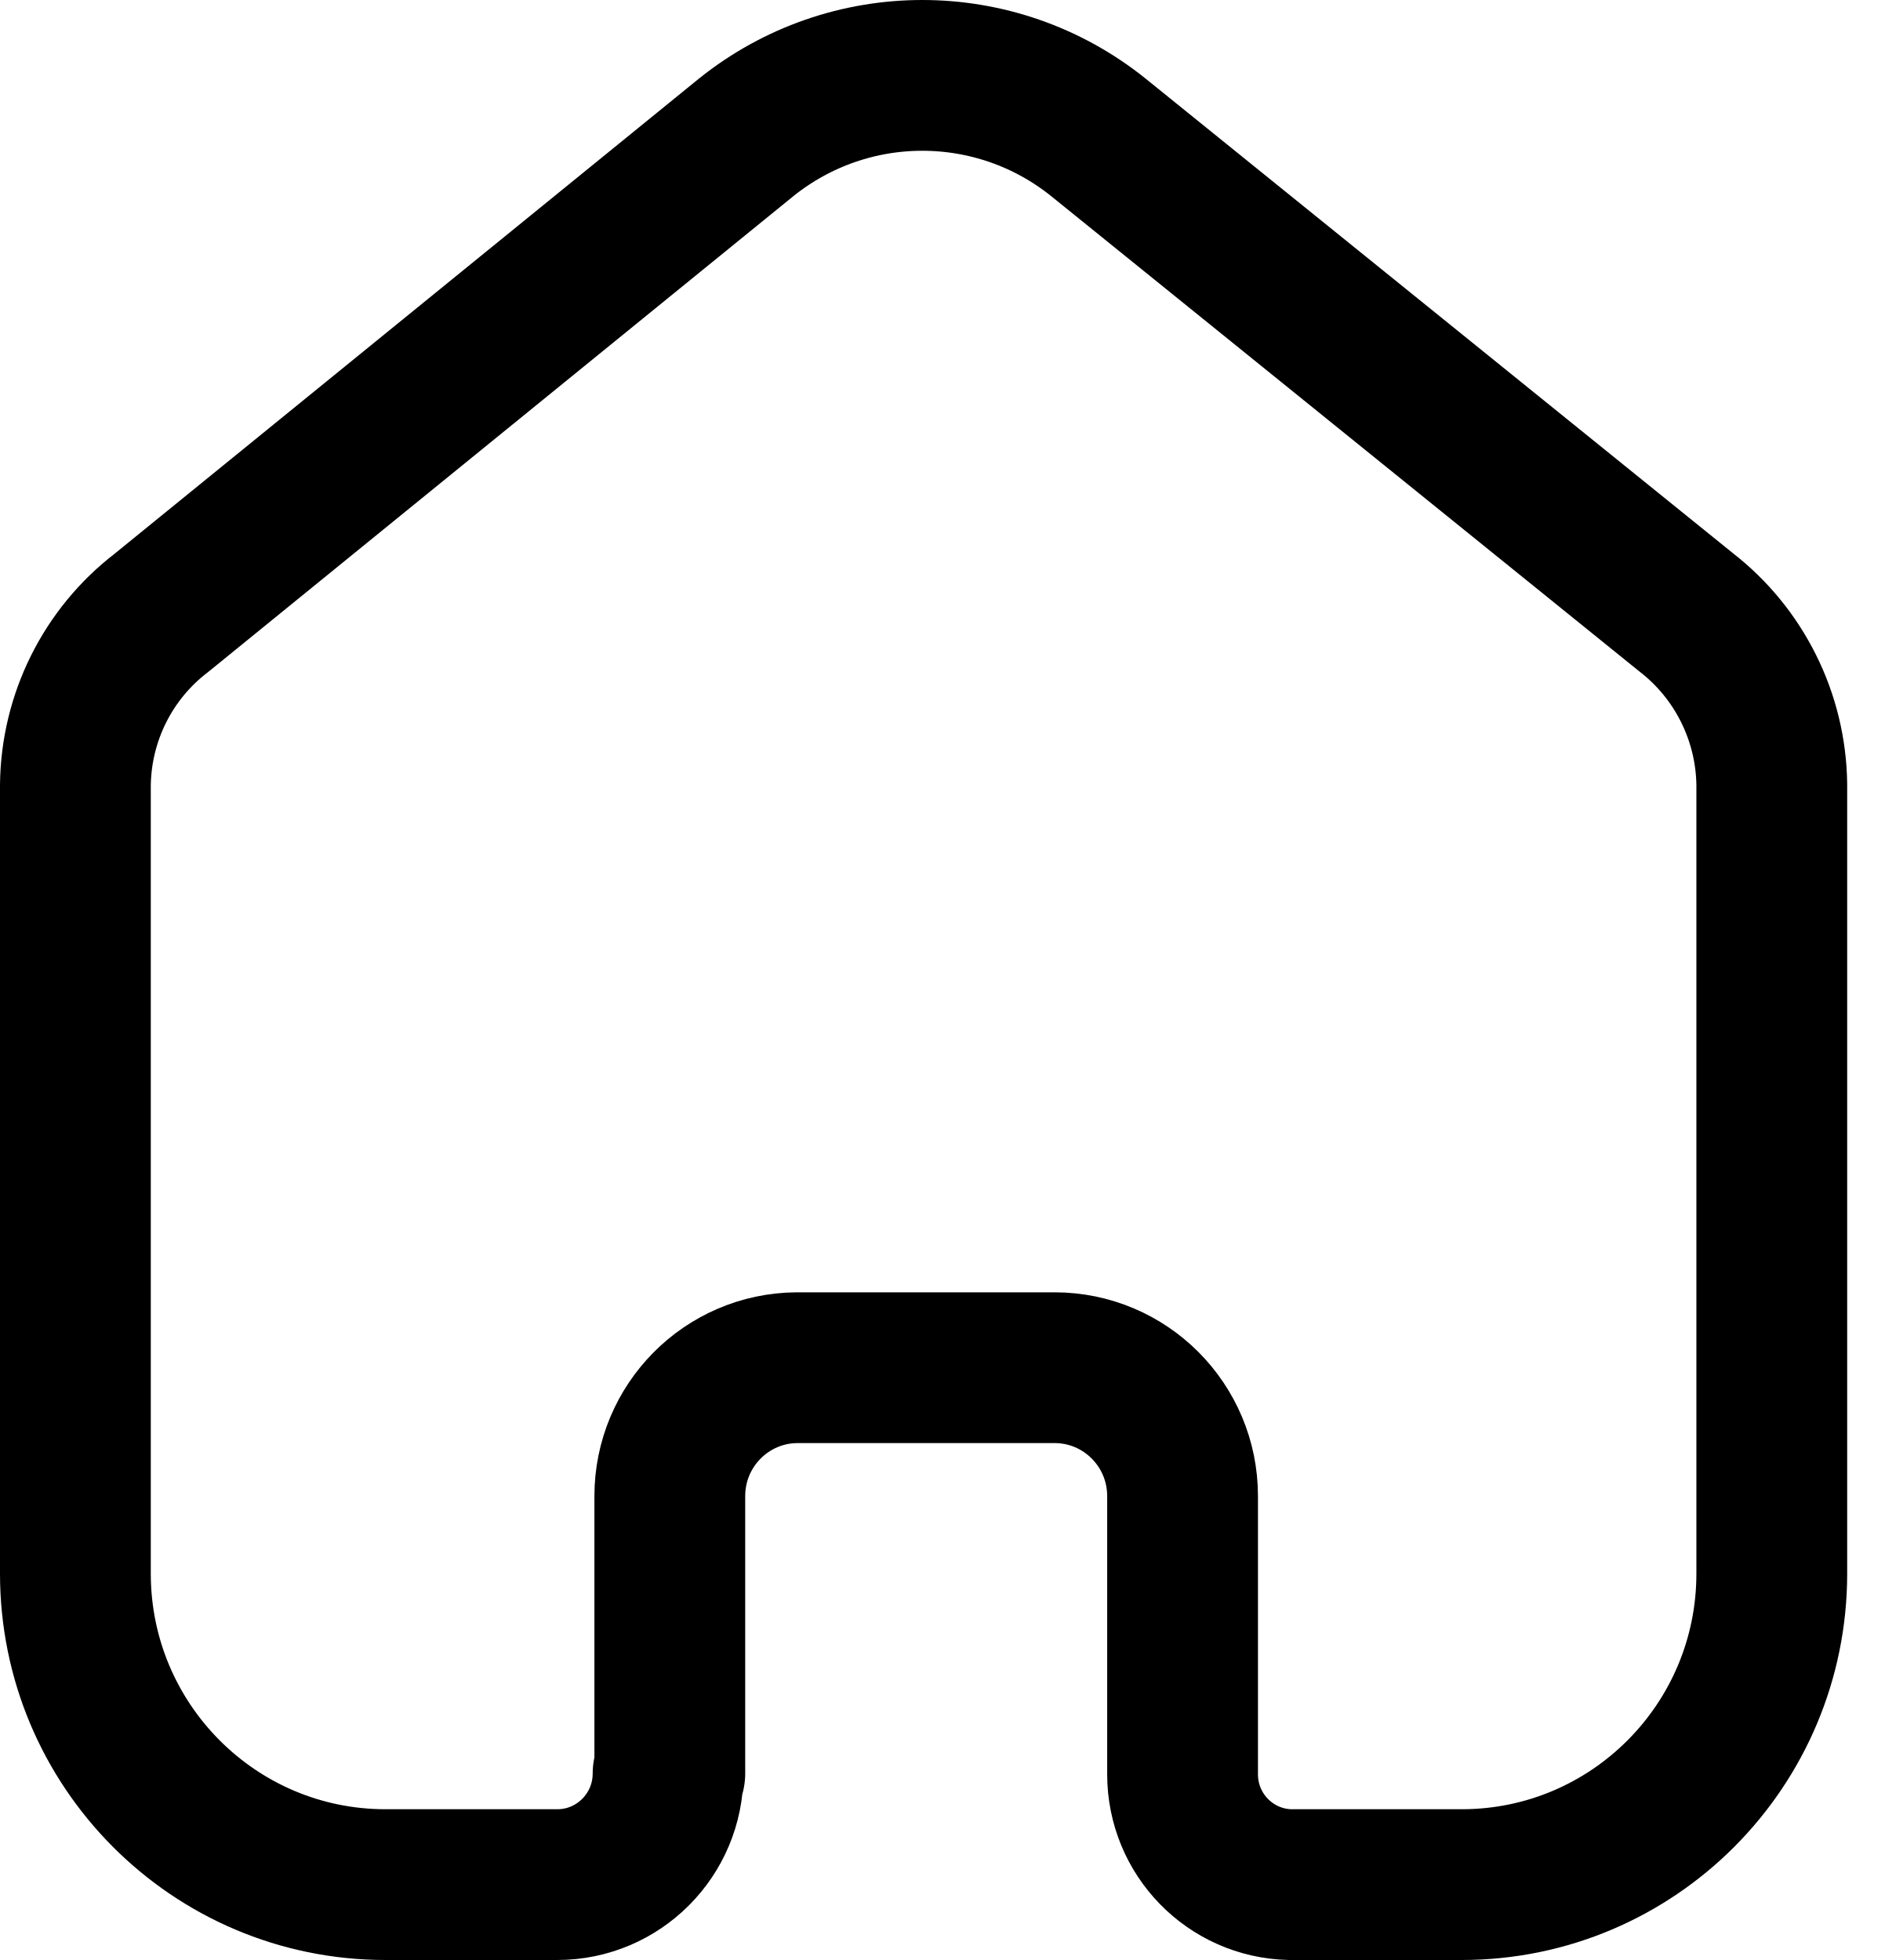
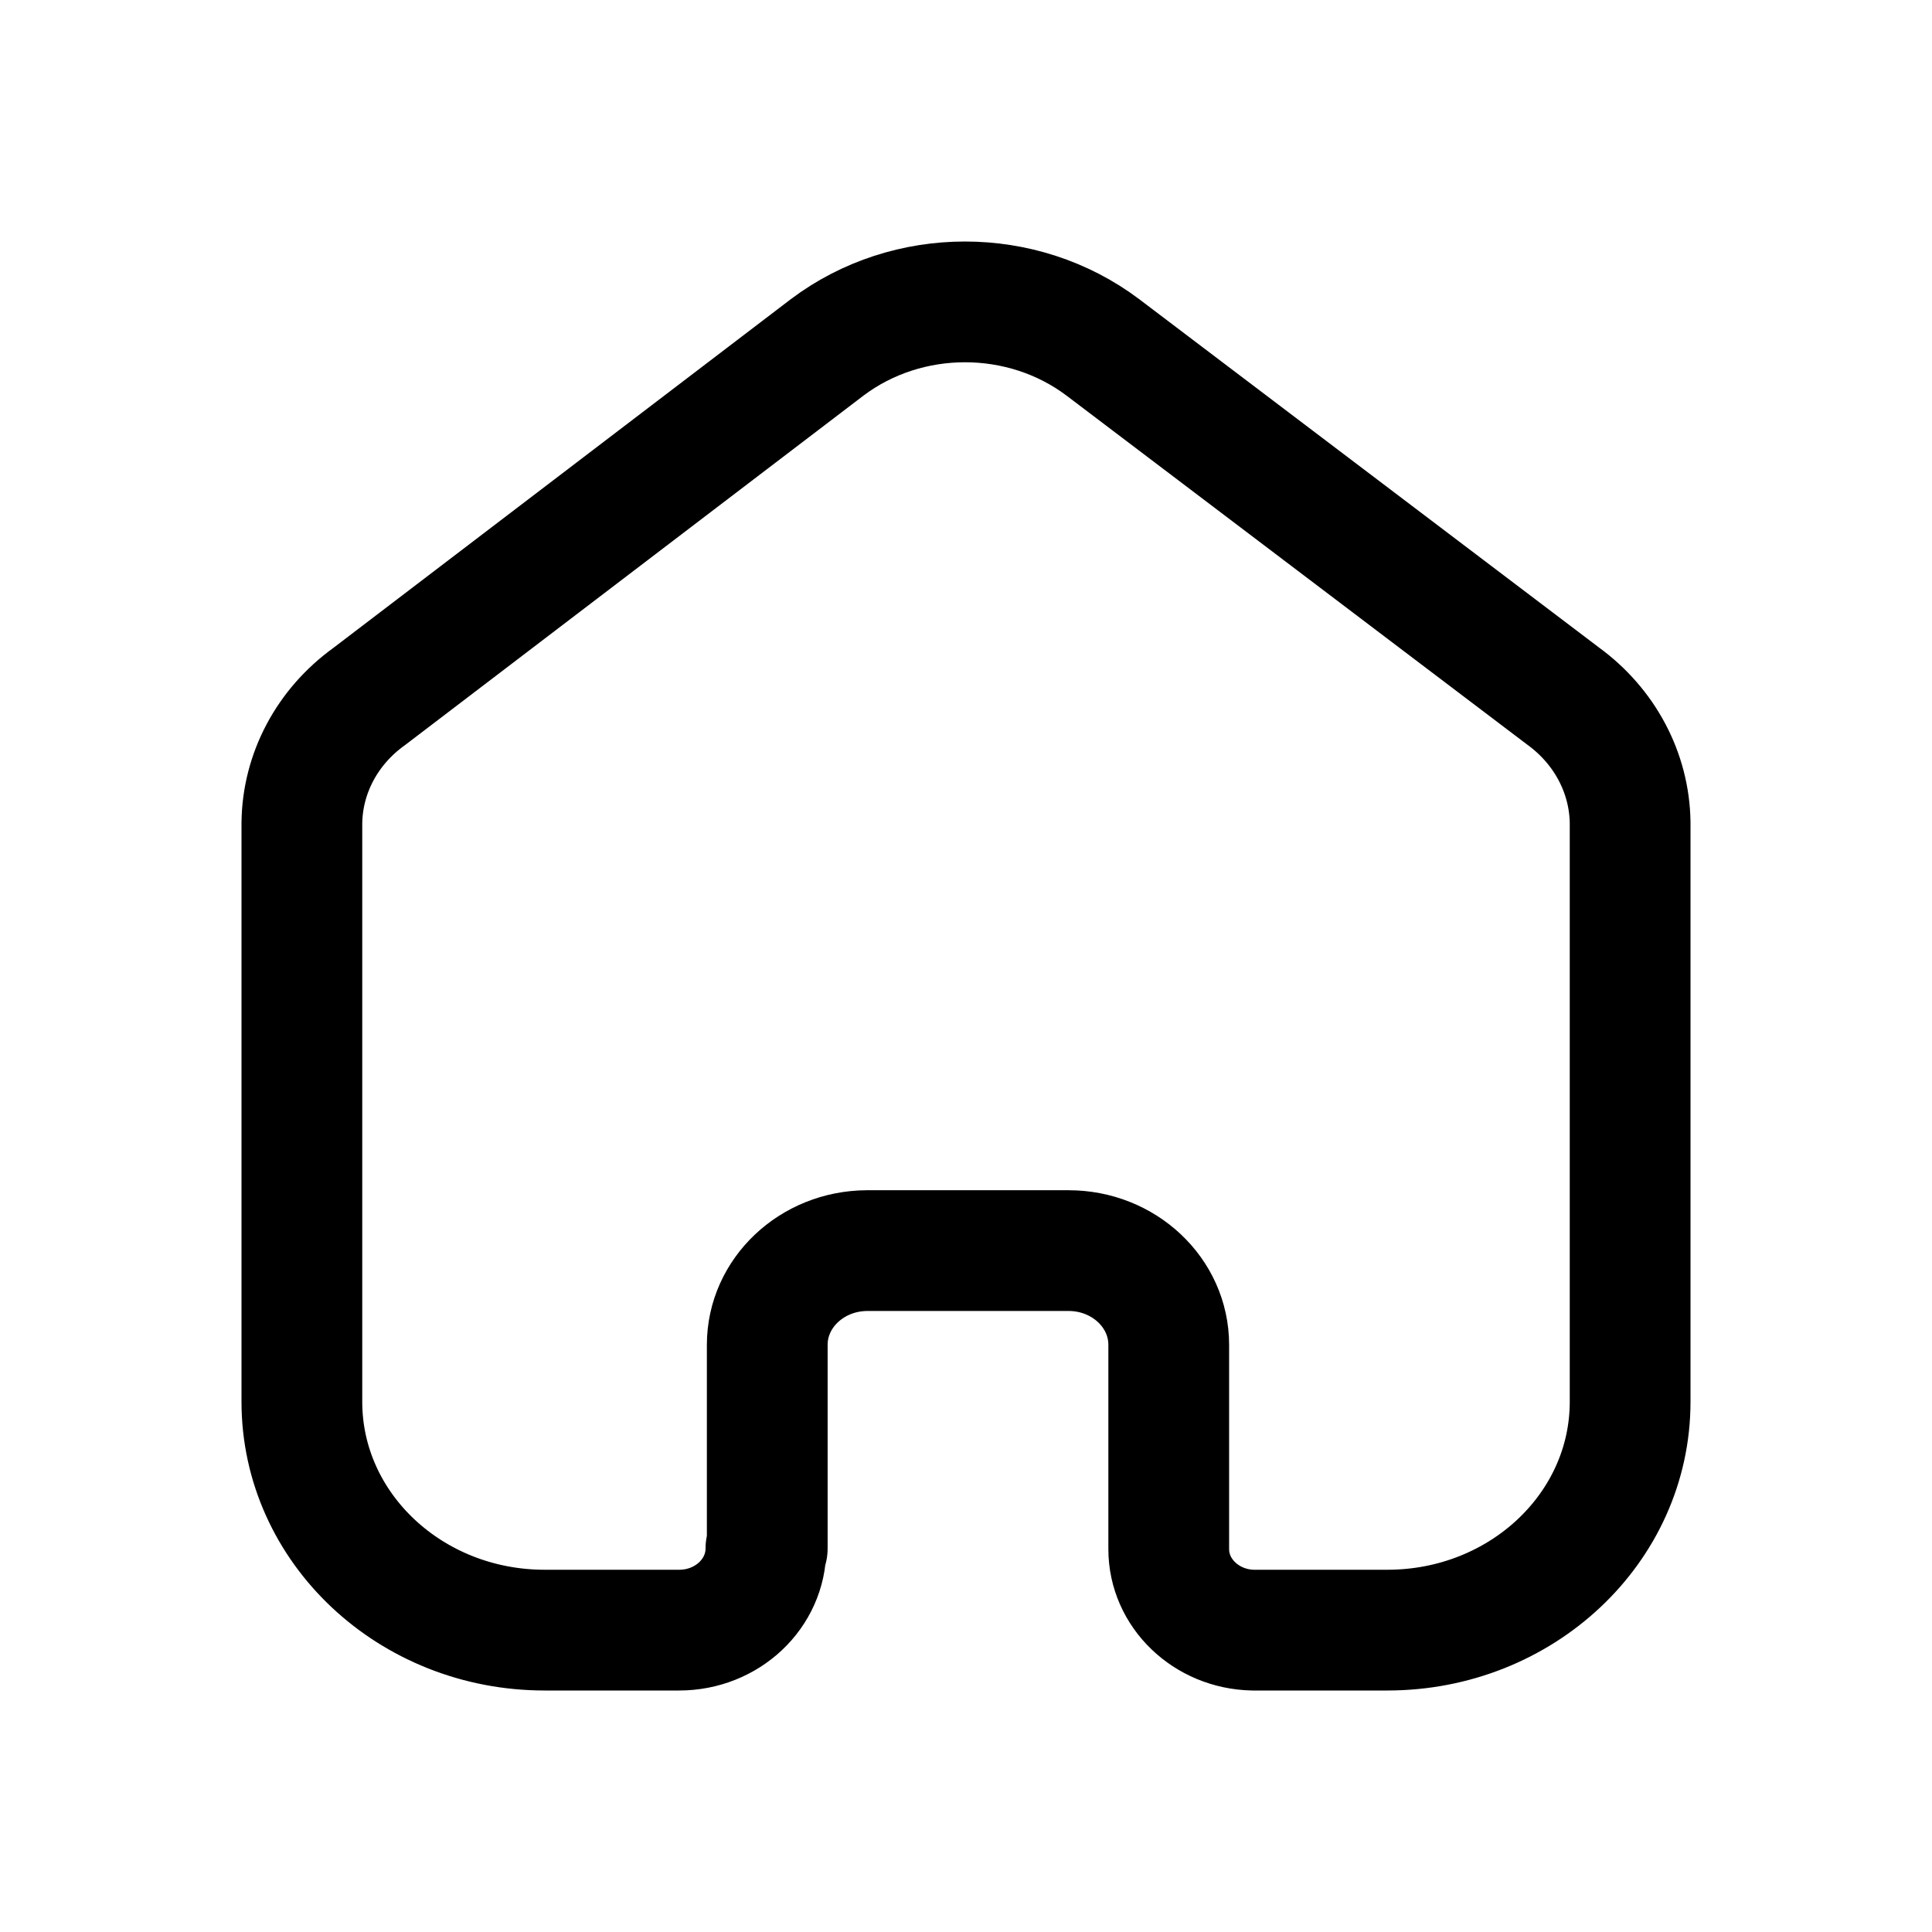
- <svg xmlns="http://www.w3.org/2000/svg" width="25" height="26" viewBox="0 0 25 26" stroke="currentColor" fill="none">
-   <path d="M8.884 23.526V19.846C8.884 18.91 9.637 18.149 10.57 18.143H13.987C14.925 18.143 15.685 18.905 15.685 19.846V23.537C15.685 24.332 16.317 24.981 17.109 25H19.387C21.659 25 23.5 23.153 23.5 20.874V10.405C23.488 9.509 23.068 8.667 22.361 8.12L14.568 1.822C13.203 0.726 11.263 0.726 9.897 1.822L2.139 8.131C1.429 8.676 1.009 9.52 1 10.417V20.874C1 23.153 2.841 25 5.113 25H7.391C8.203 25 8.861 24.34 8.861 23.526" stroke-width="2" stroke-linecap="round" stroke-linejoin="round" />
+ <svg xmlns="http://www.w3.org/2000/svg" width="100%" height="100%" viewBox="0 0 32 32" fill="none">
+   <path d="M12.708 25.648V22.275C12.708 21.417 13.445 20.72 14.357 20.714H17.699C18.615 20.714 19.358 21.413 19.358 22.275V25.659C19.358 26.387 19.977 26.983 20.751 27H22.979C25.2 27 27 25.307 27 23.218V13.622C26.988 12.8 26.578 12.028 25.886 11.526L18.267 5.754C16.932 4.749 15.035 4.749 13.7 5.754L6.114 11.537C5.419 12.037 5.009 12.81 5 13.632V23.218C5 25.307 6.8 27 9.021 27H11.249C12.043 27 12.686 26.395 12.686 25.648" stroke="currentColor" stroke-width="2" stroke-linecap="round" stroke-linejoin="round" />
</svg>
